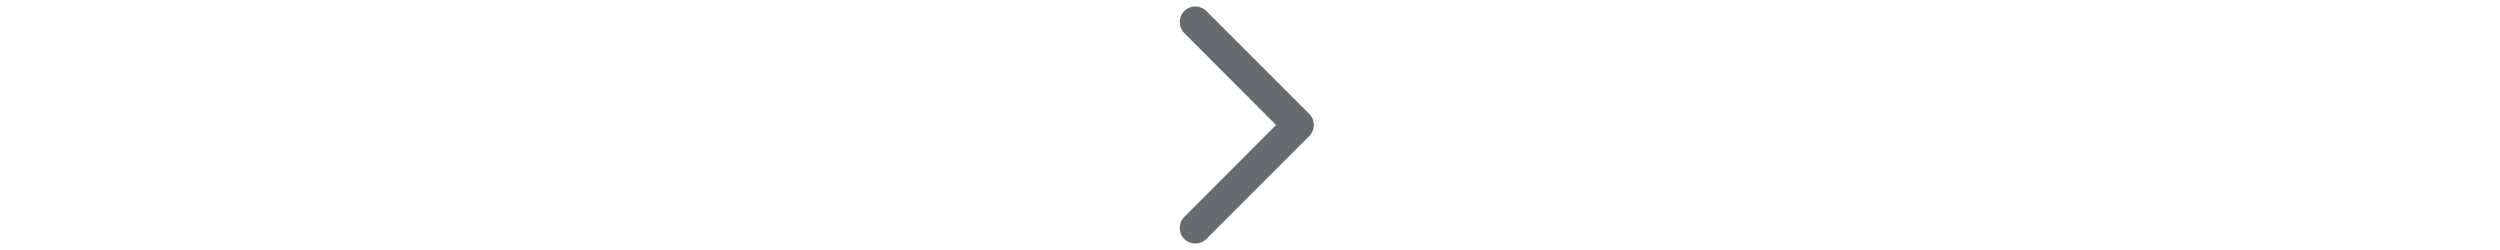
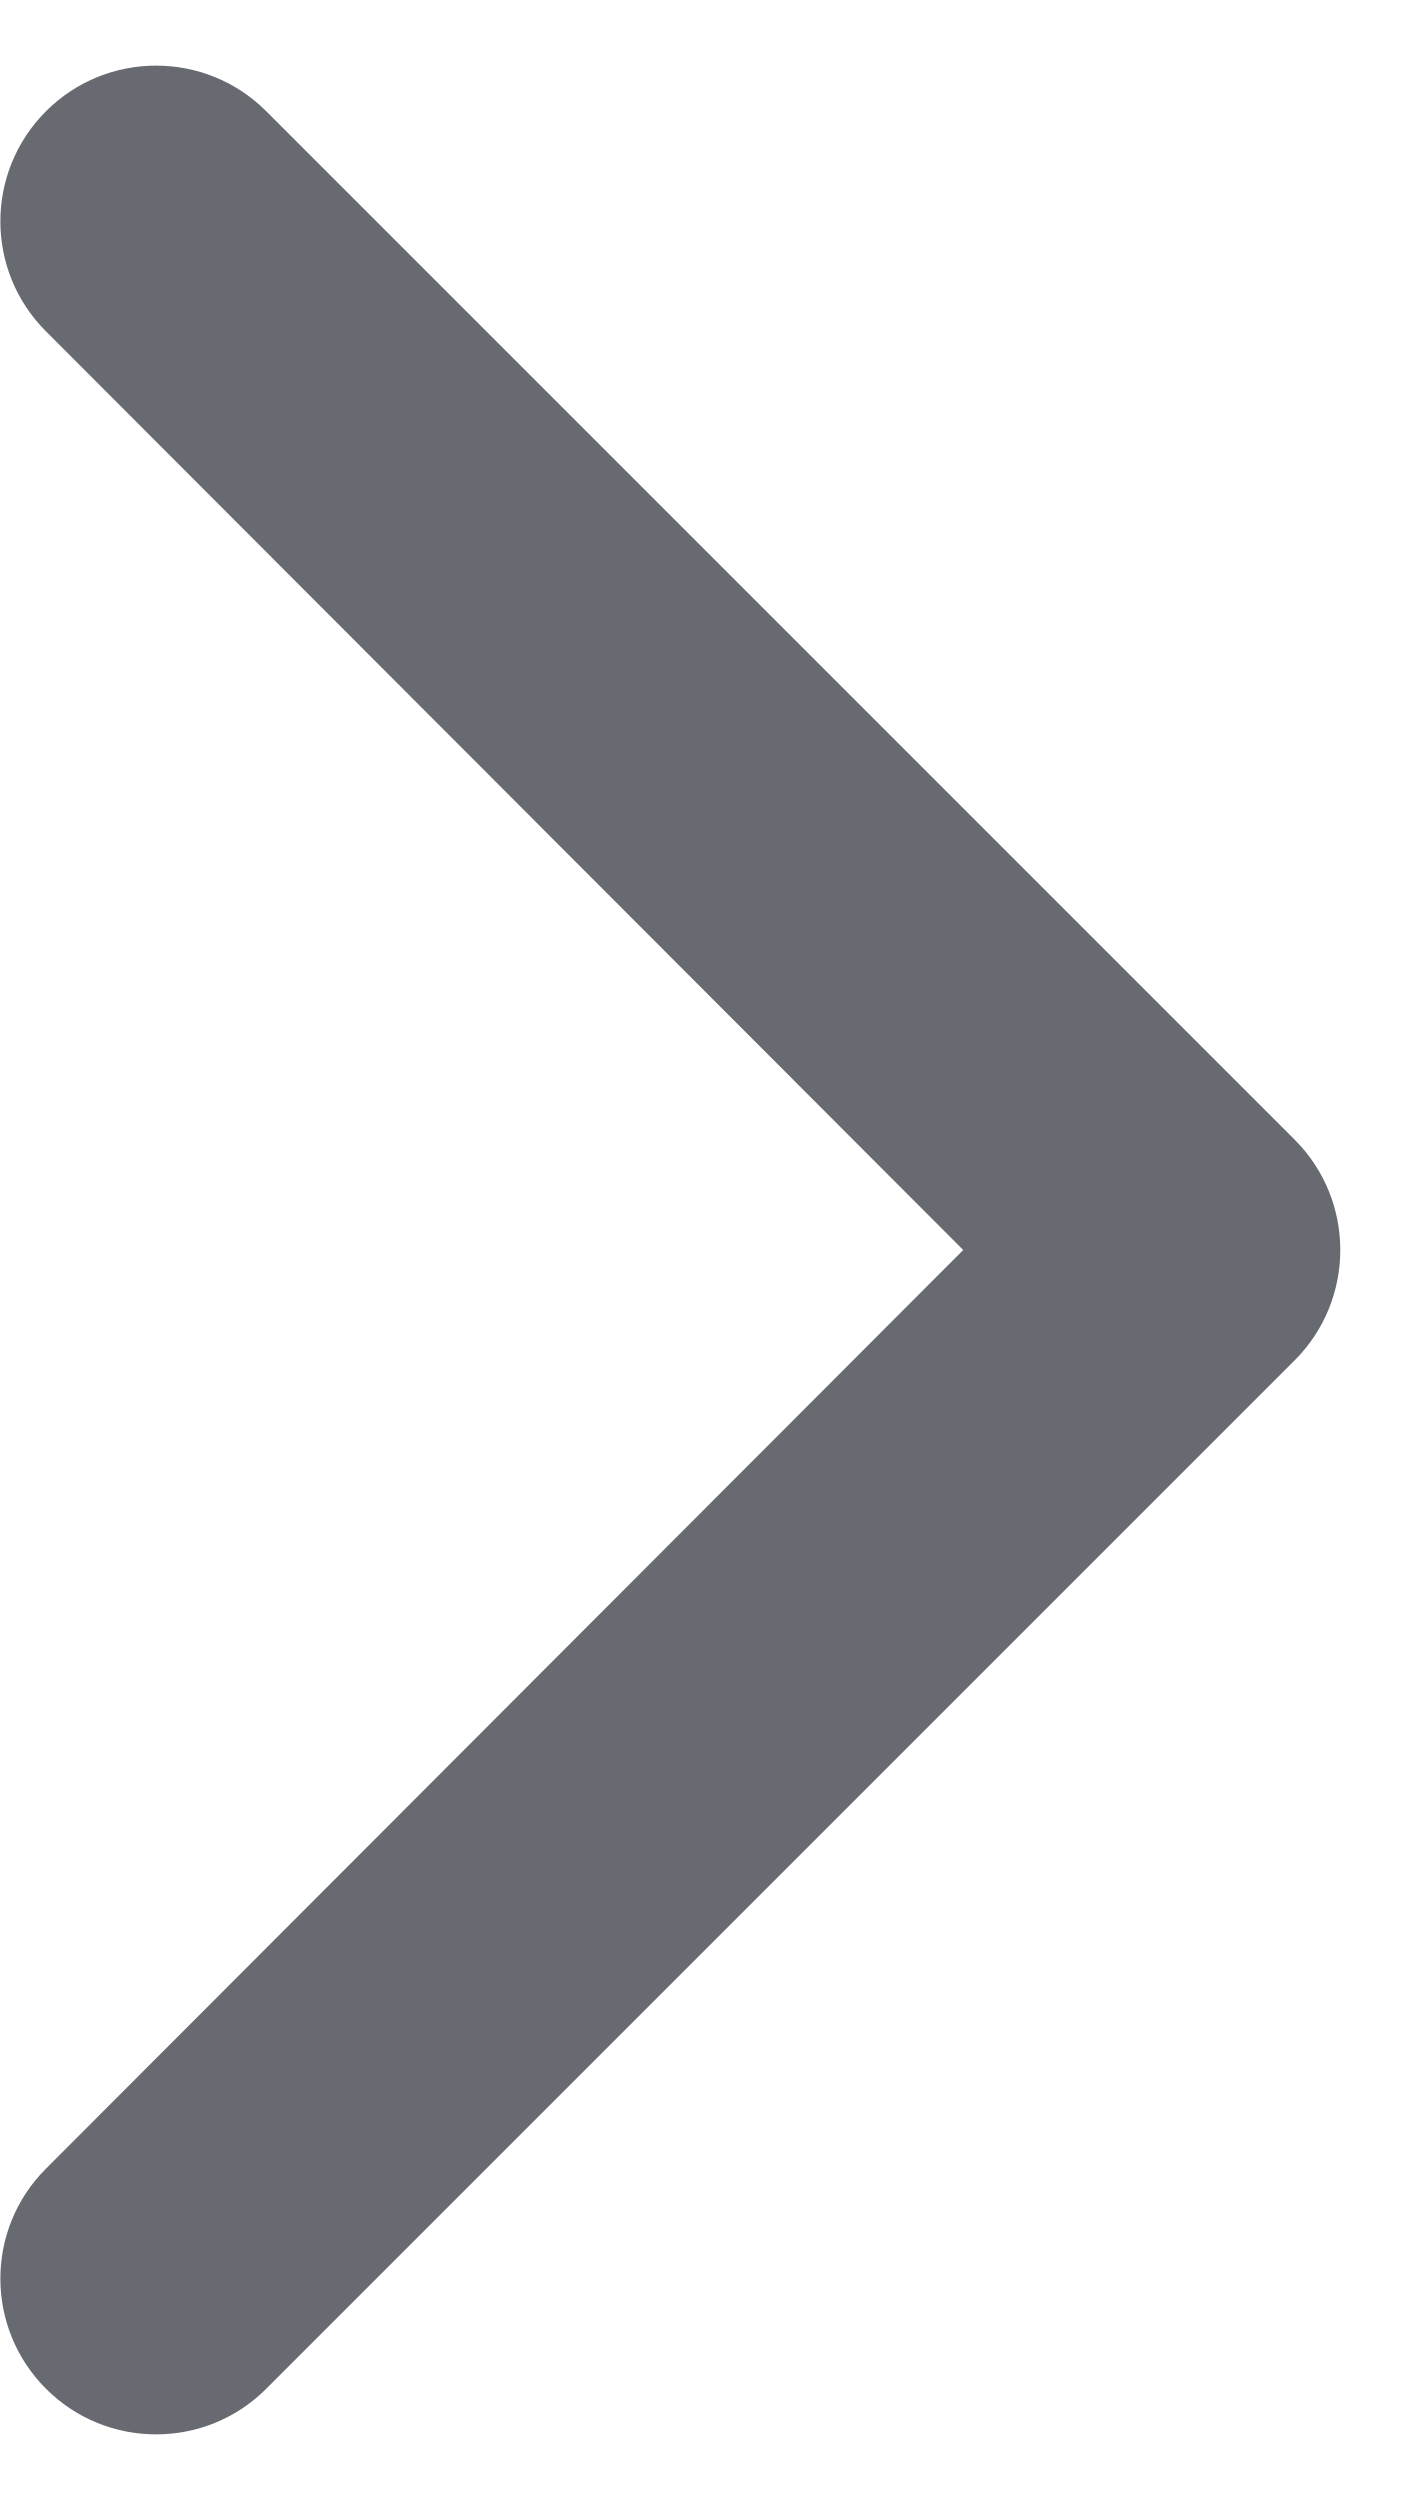
- <svg xmlns="http://www.w3.org/2000/svg" width="10" height="1" viewBox="0 0 9 16" fill="#676A70">
+ <svg xmlns="http://www.w3.org/2000/svg" width="0.562" height="1" viewBox="0 0 9 16" fill="#676A70">
  <path d="M0.295 15.295C-0.095 14.905 -0.095 14.274 0.294 13.885L6.17 8L0.294 2.115C-0.095 1.726 -0.095 1.095 0.295 0.705C0.684 0.316 1.316 0.316 1.705 0.705L8.293 7.293C8.683 7.683 8.683 8.317 8.293 8.707L1.705 15.295C1.316 15.684 0.684 15.684 0.295 15.295Z" fill="#676A70" />
</svg>
